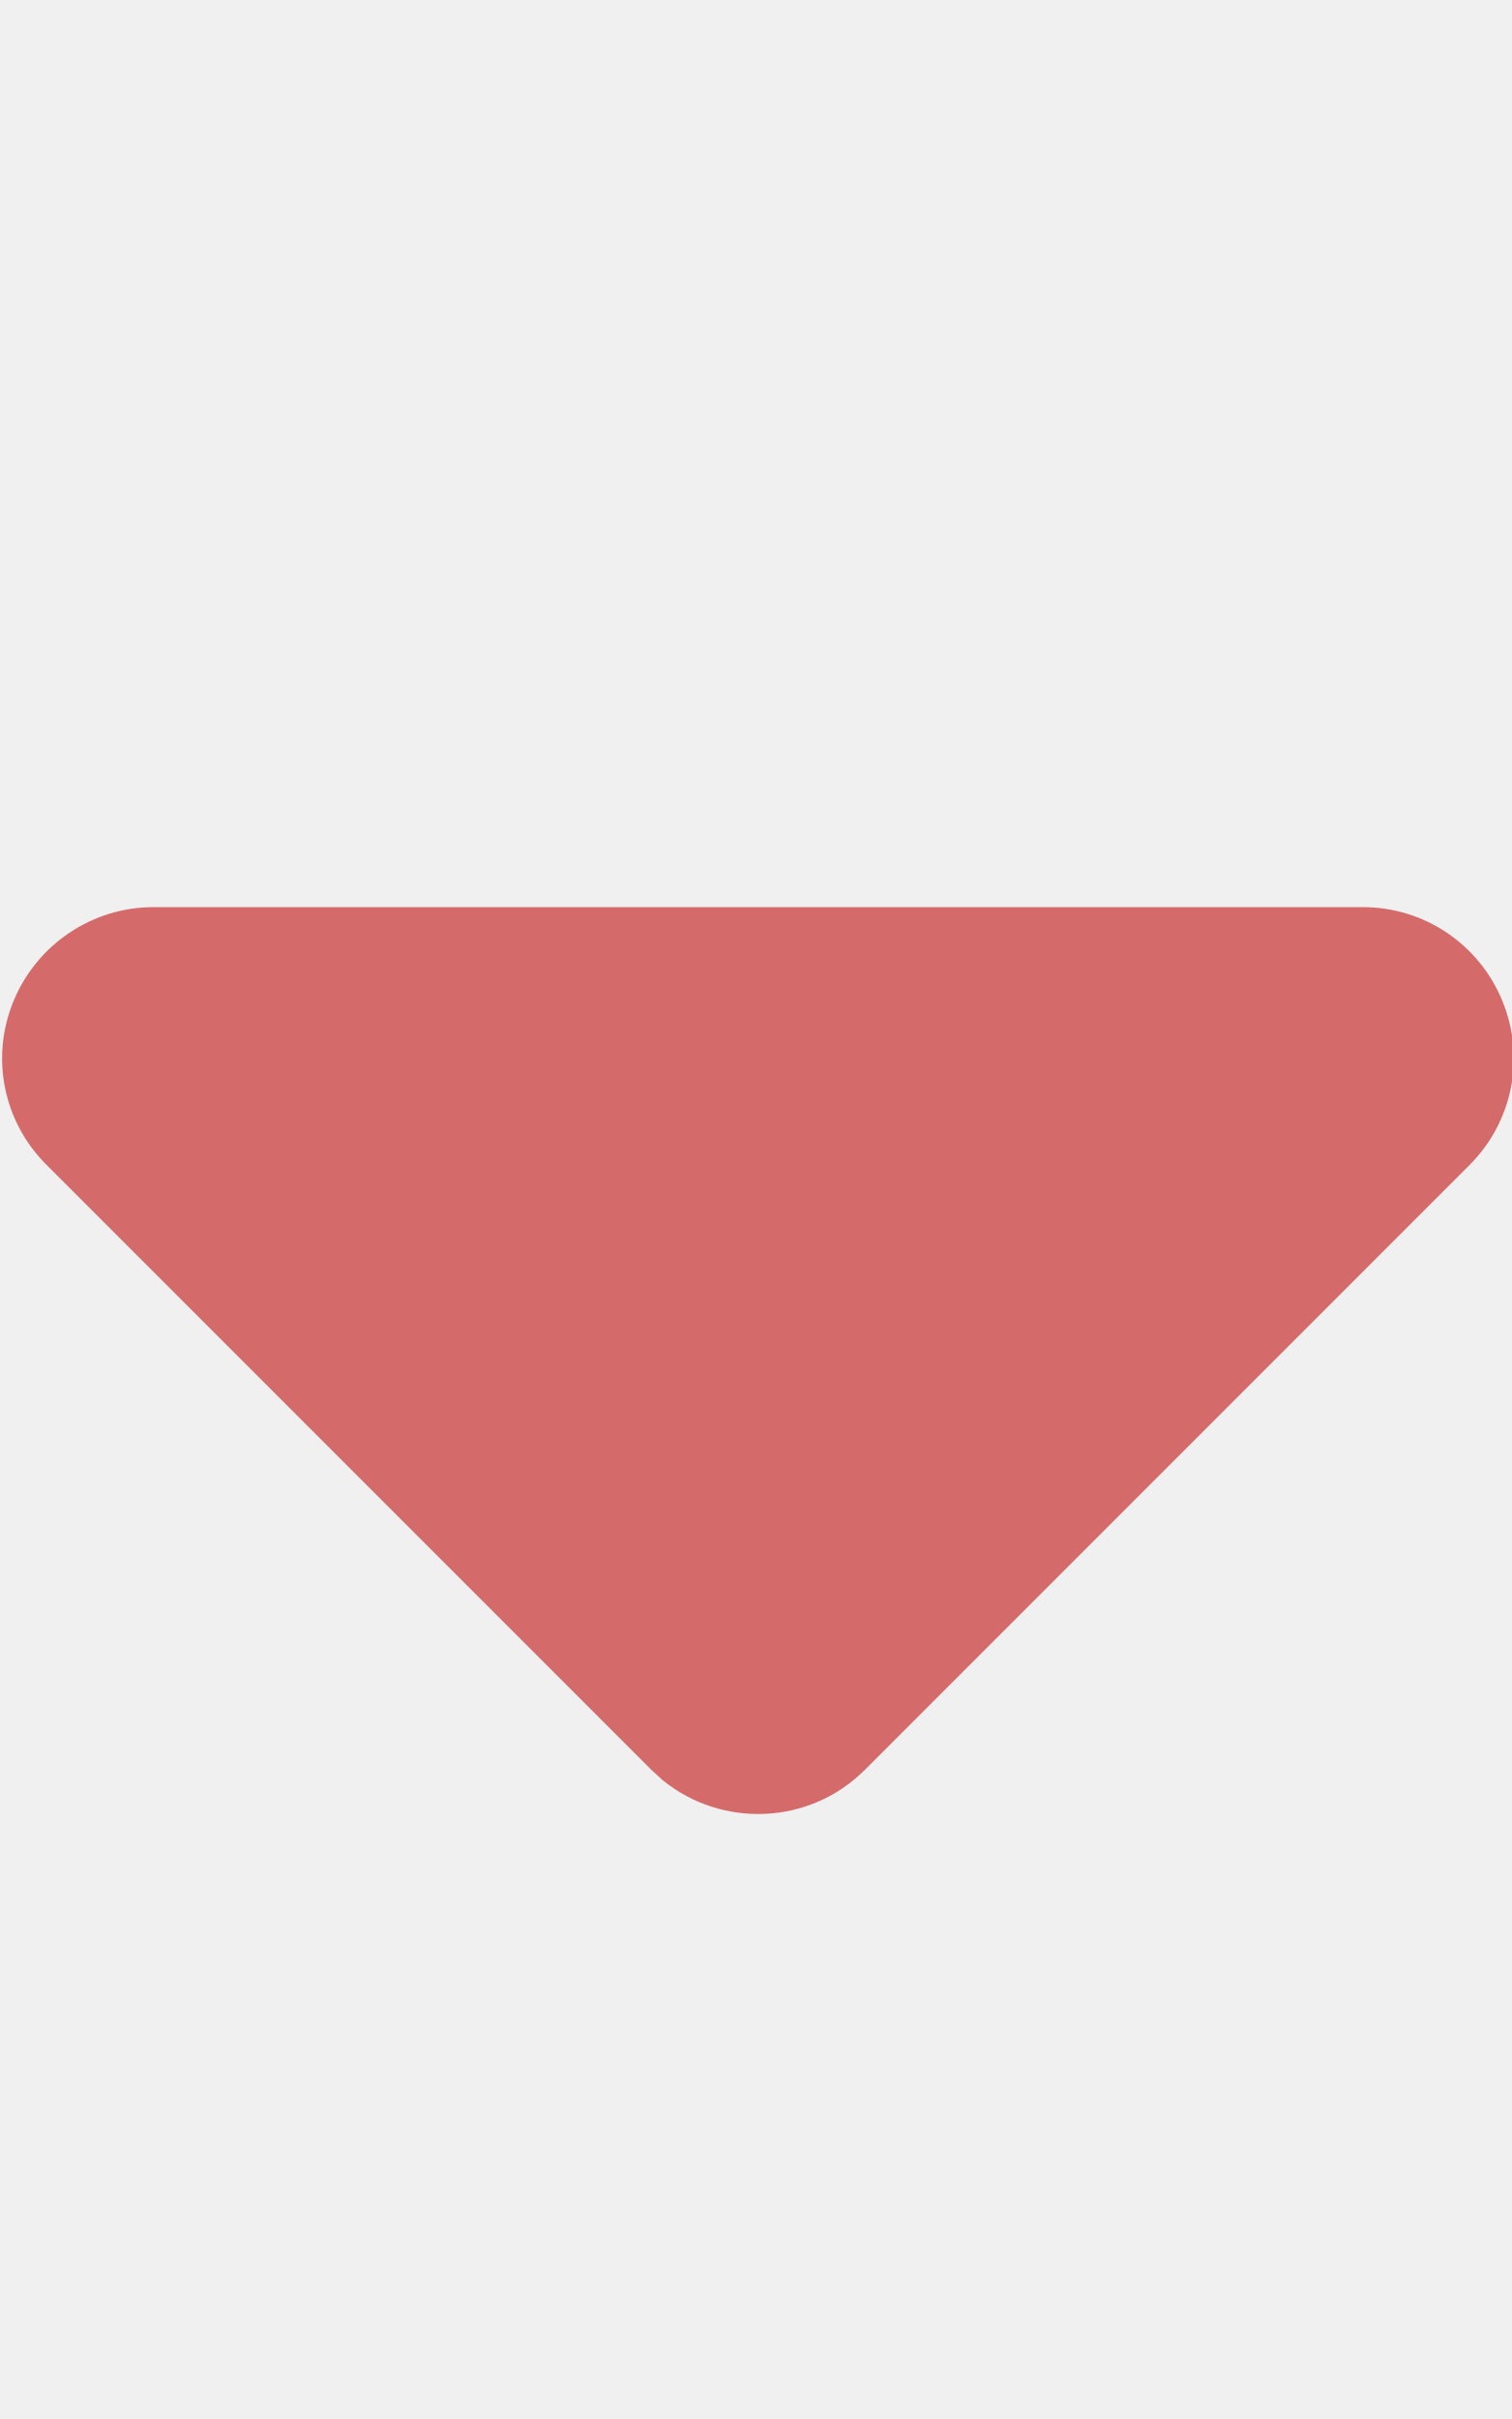
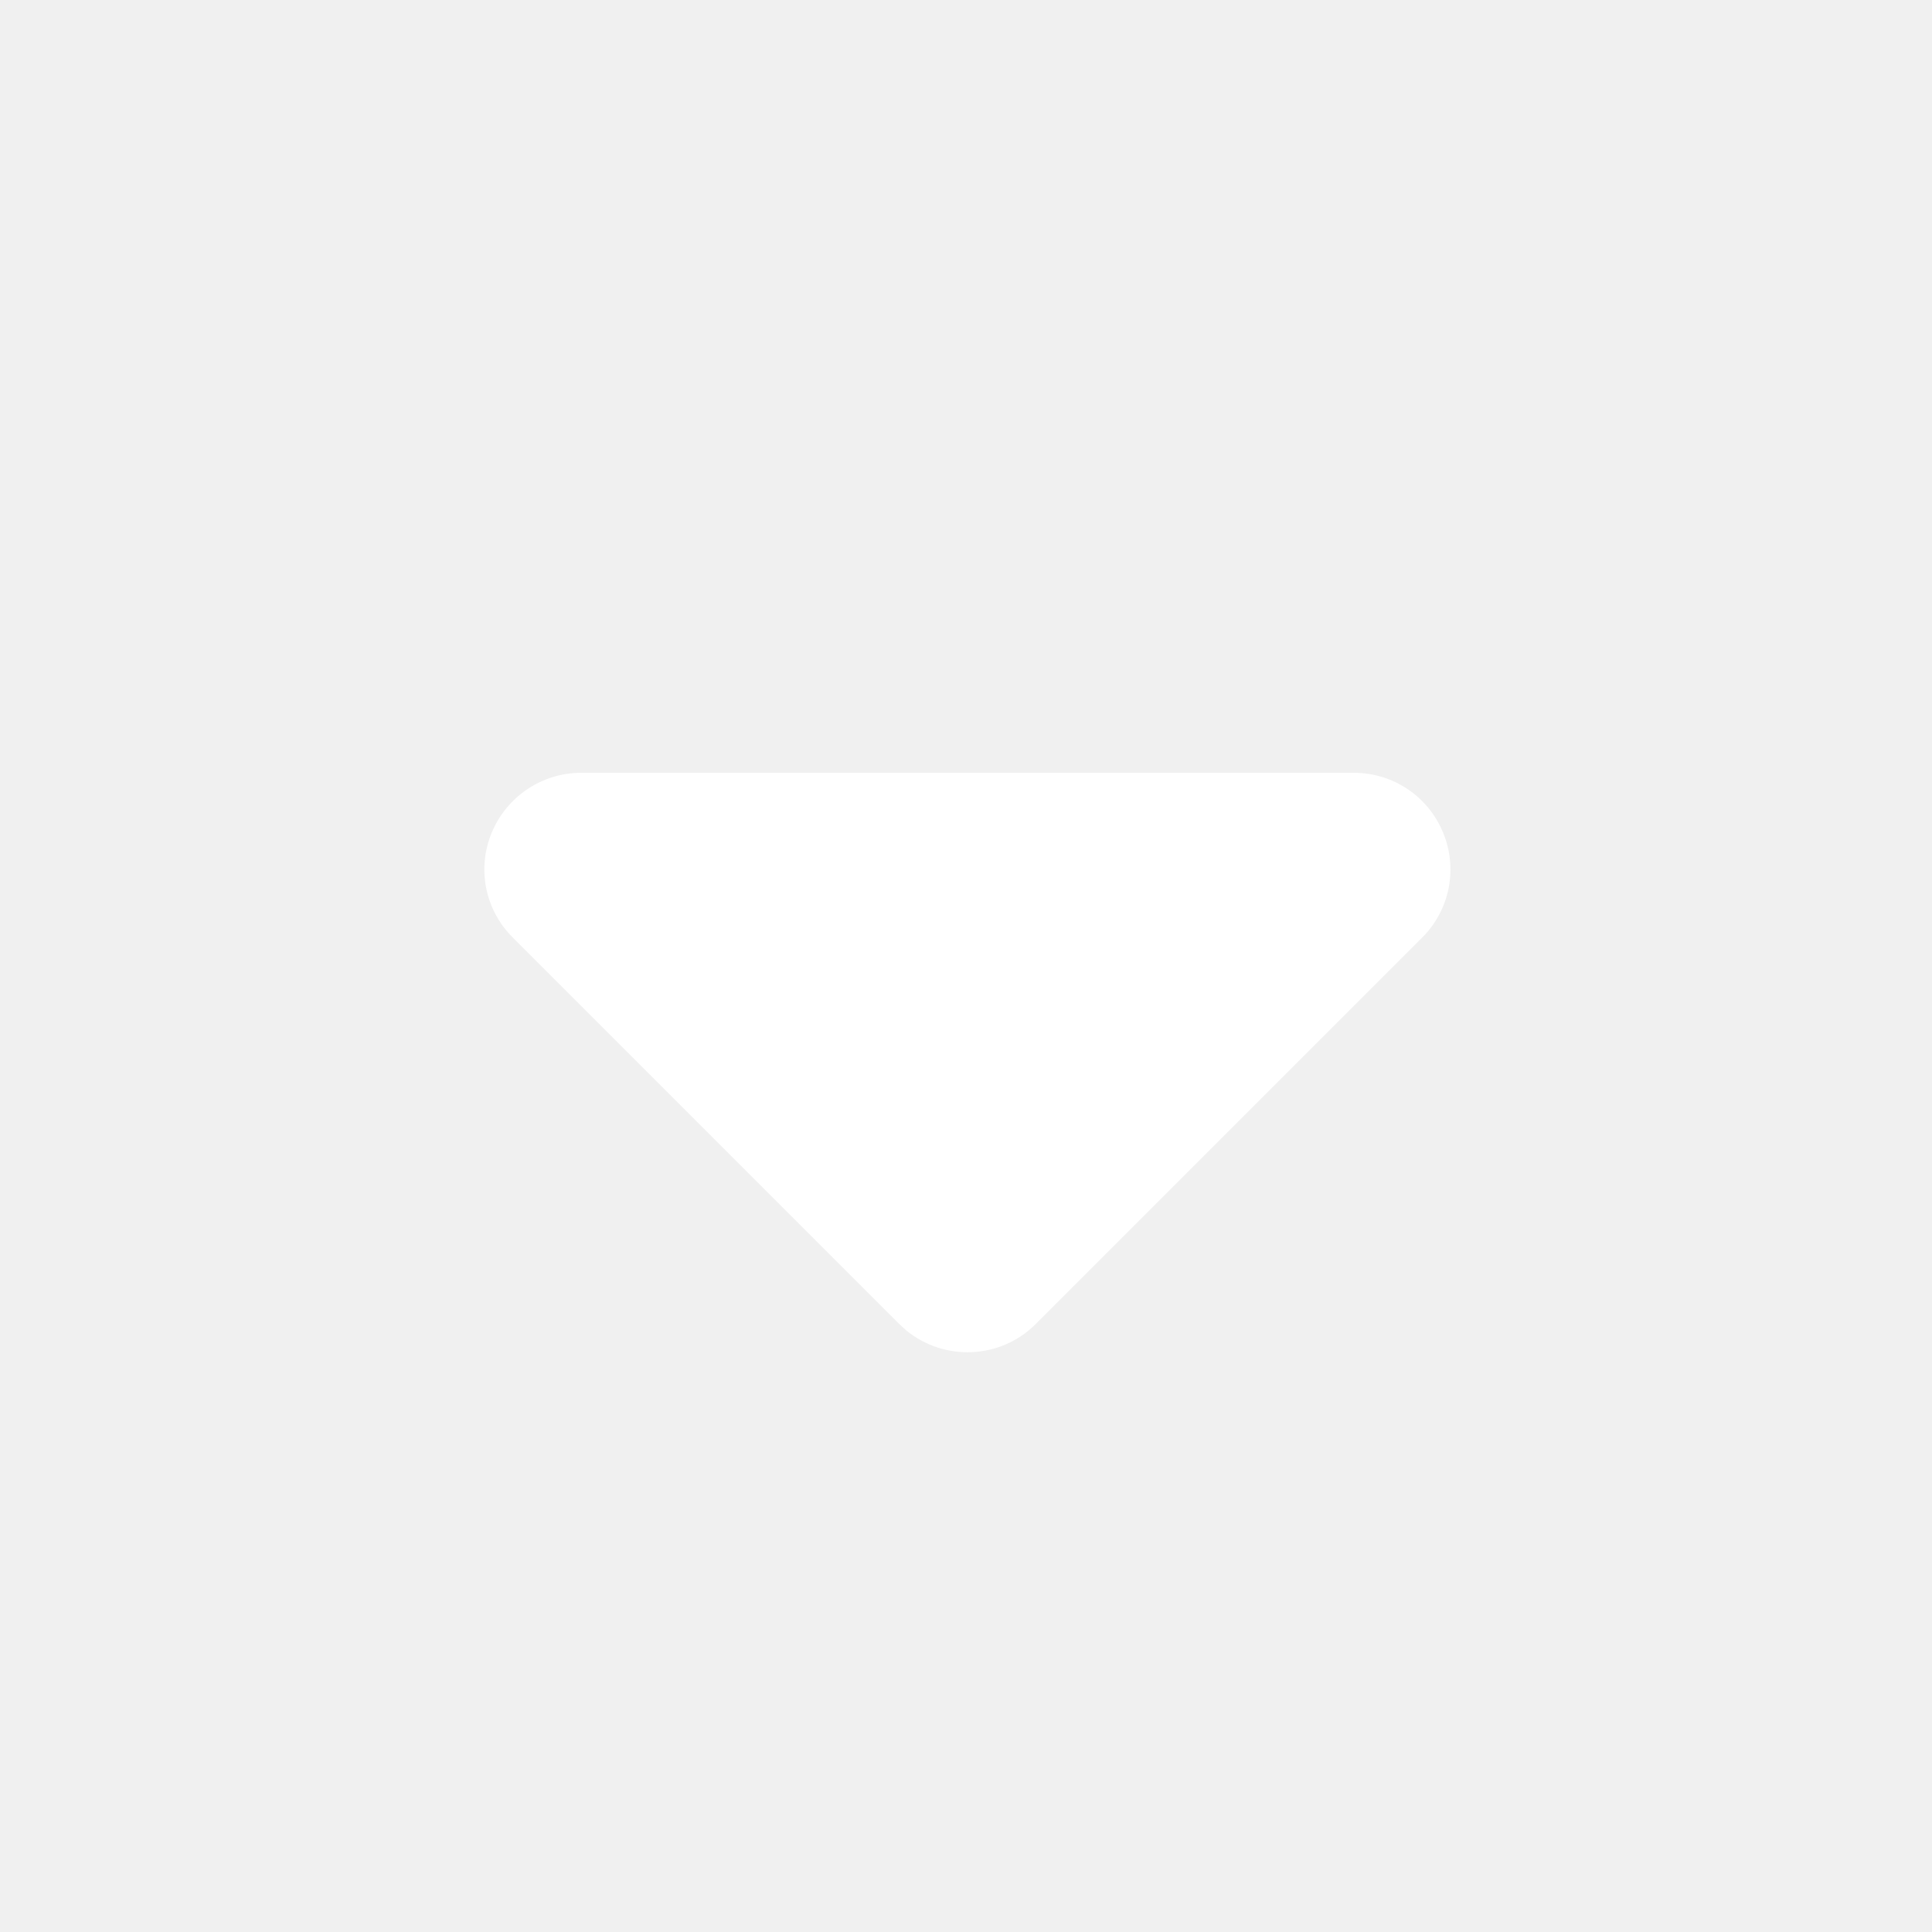
- <svg xmlns="http://www.w3.org/2000/svg" viewBox="0 0 320 512">
-   <path fill="#D46A6A" d="M140.3 376.8c12.6 10.2 31.1 9.5 42.8-2.2l128-128c9.2-9.2 11.9-22.9 6.9-34.9S301.4 192 288.5 192l-256 0c-12.9 0-24.6 7.8-29.6 19.8S.7 237.5 9.9 246.6l128 128 2.4 2.2z" />
+ <svg xmlns="http://www.w3.org/2000/svg" viewBox="0 0 640 640">
+   <path fill="#FFFFFF" d="M300.3 440.8C312.9 451 331.4 450.3 343.1 438.6L471.1 310.6C480.3 301.4 483 287.7 478 275.7C473 263.7 461.4 256 448.5 256L192.5 256C179.6 256 167.9 263.8 162.9 275.8C157.9 287.8 160.7 301.5 169.9 310.6L297.9 438.6L300.3 440.8z" />
</svg>
